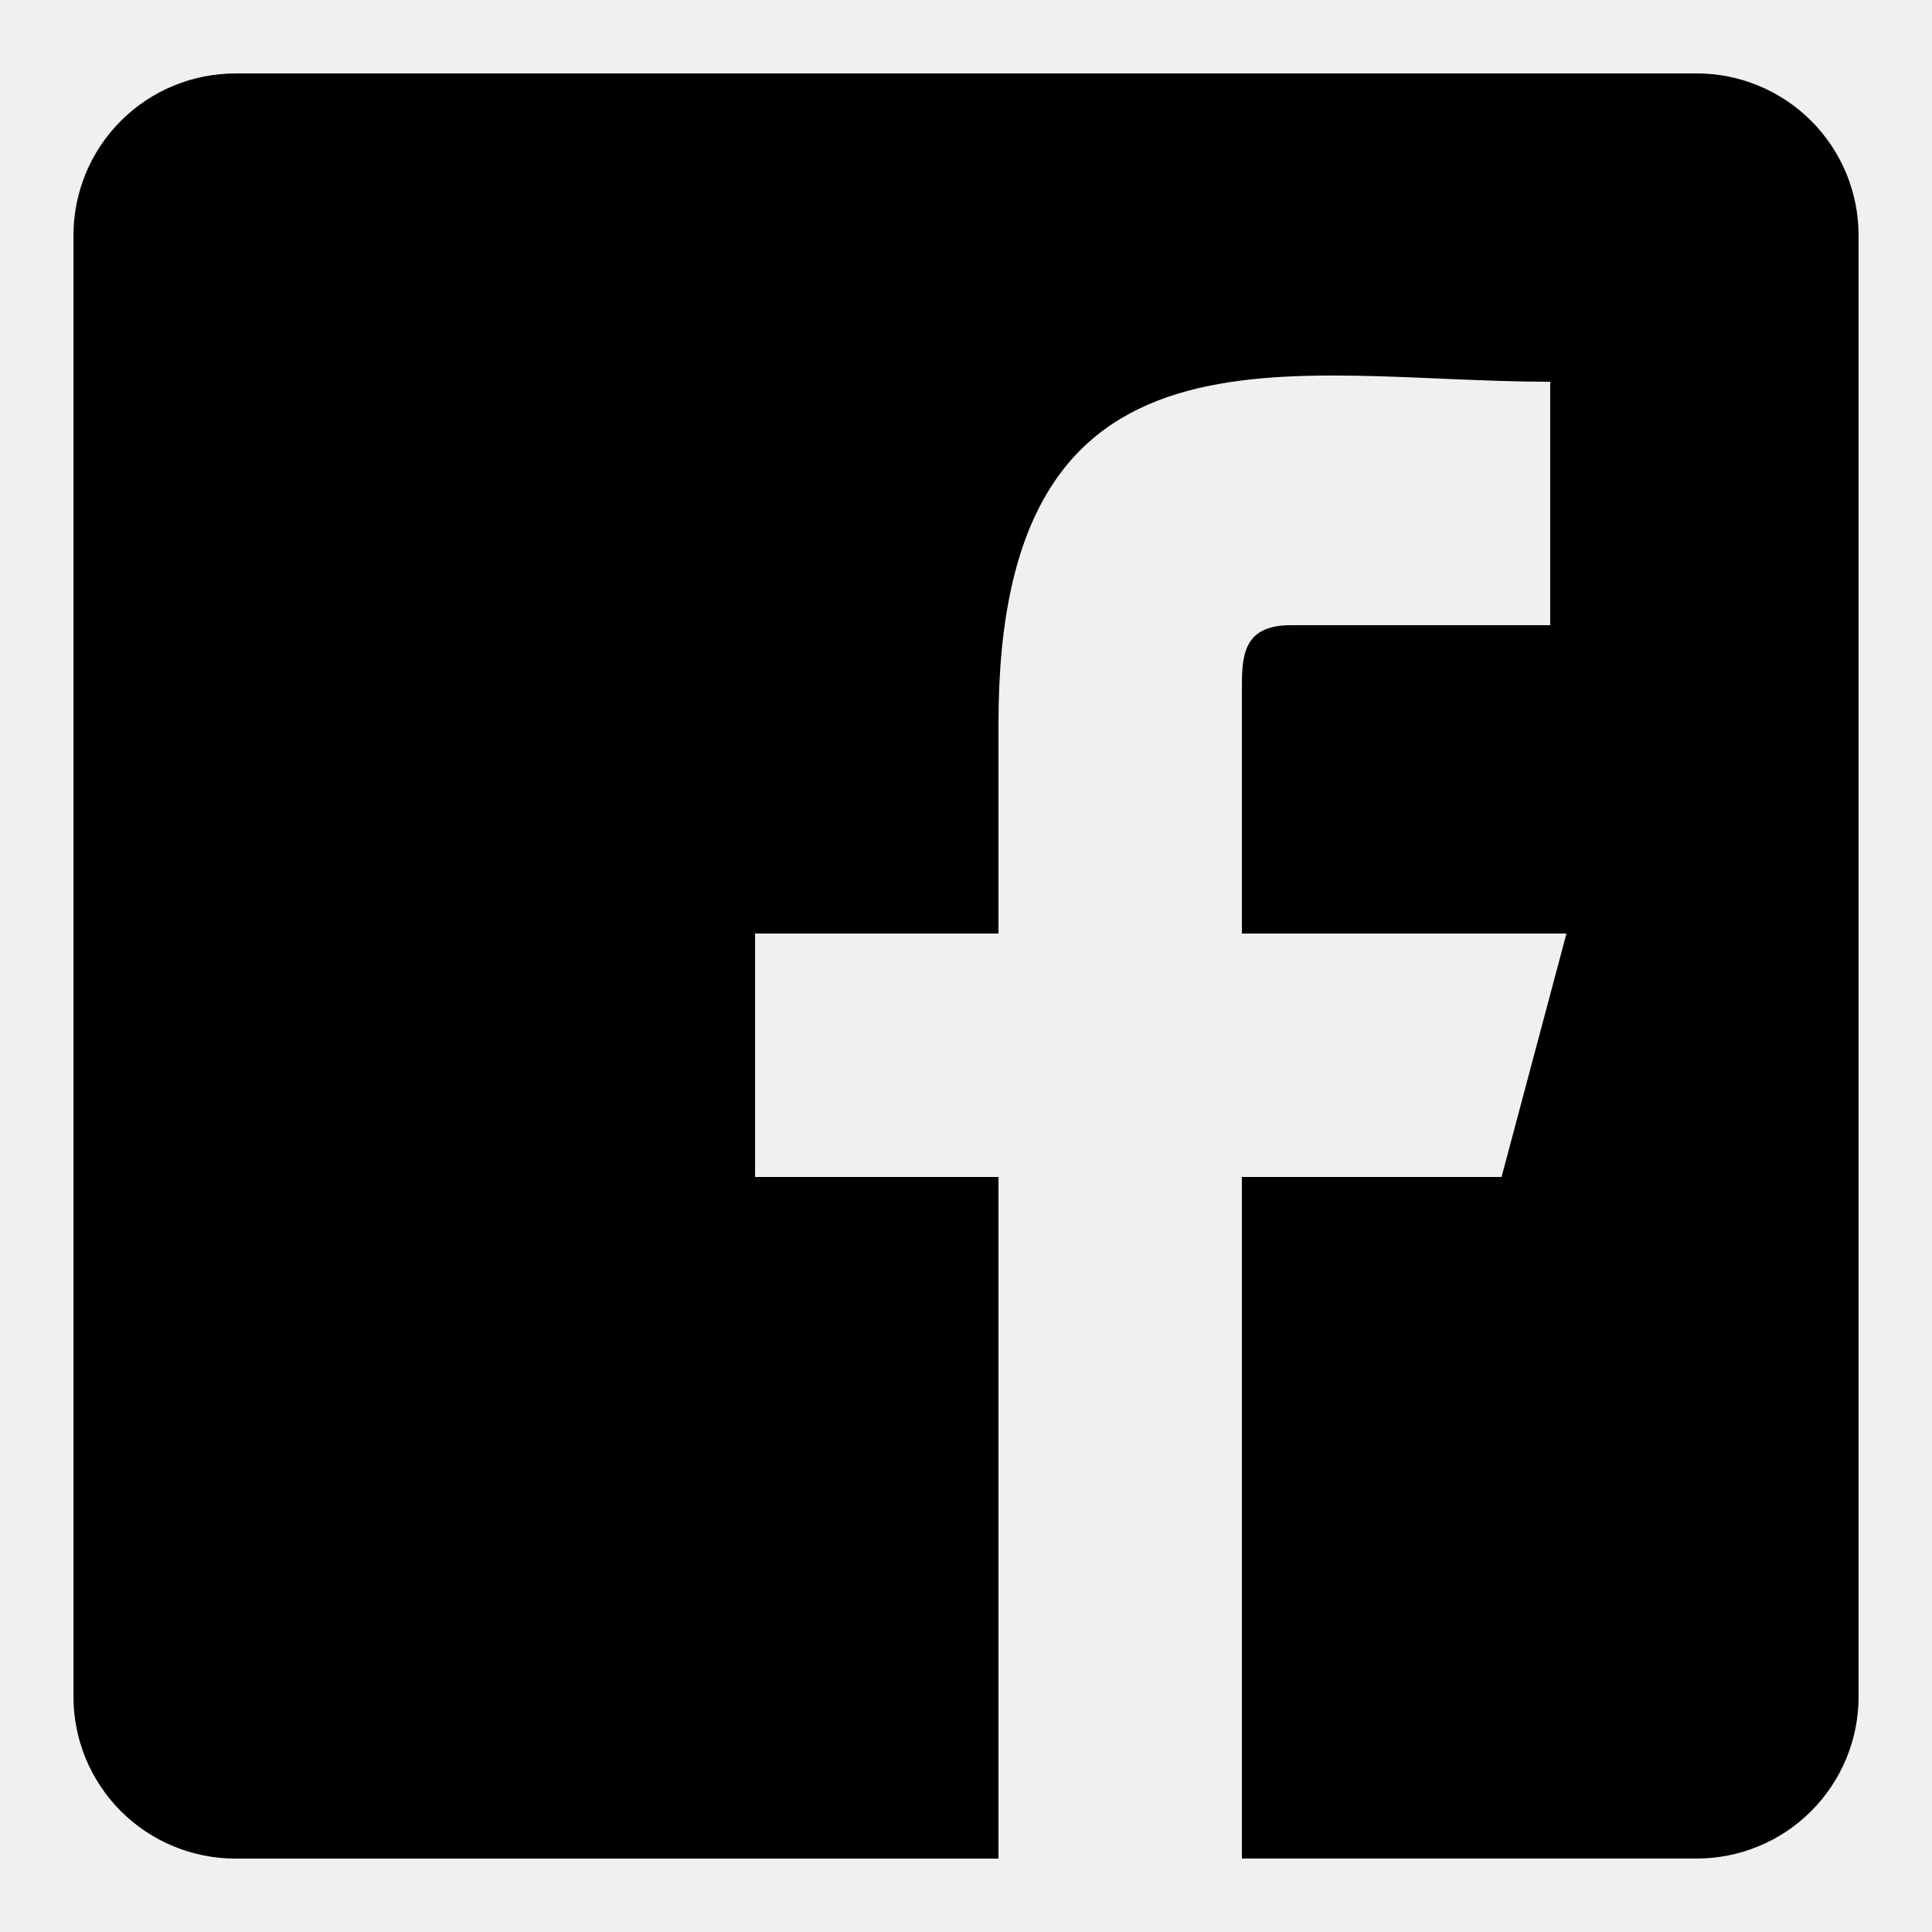
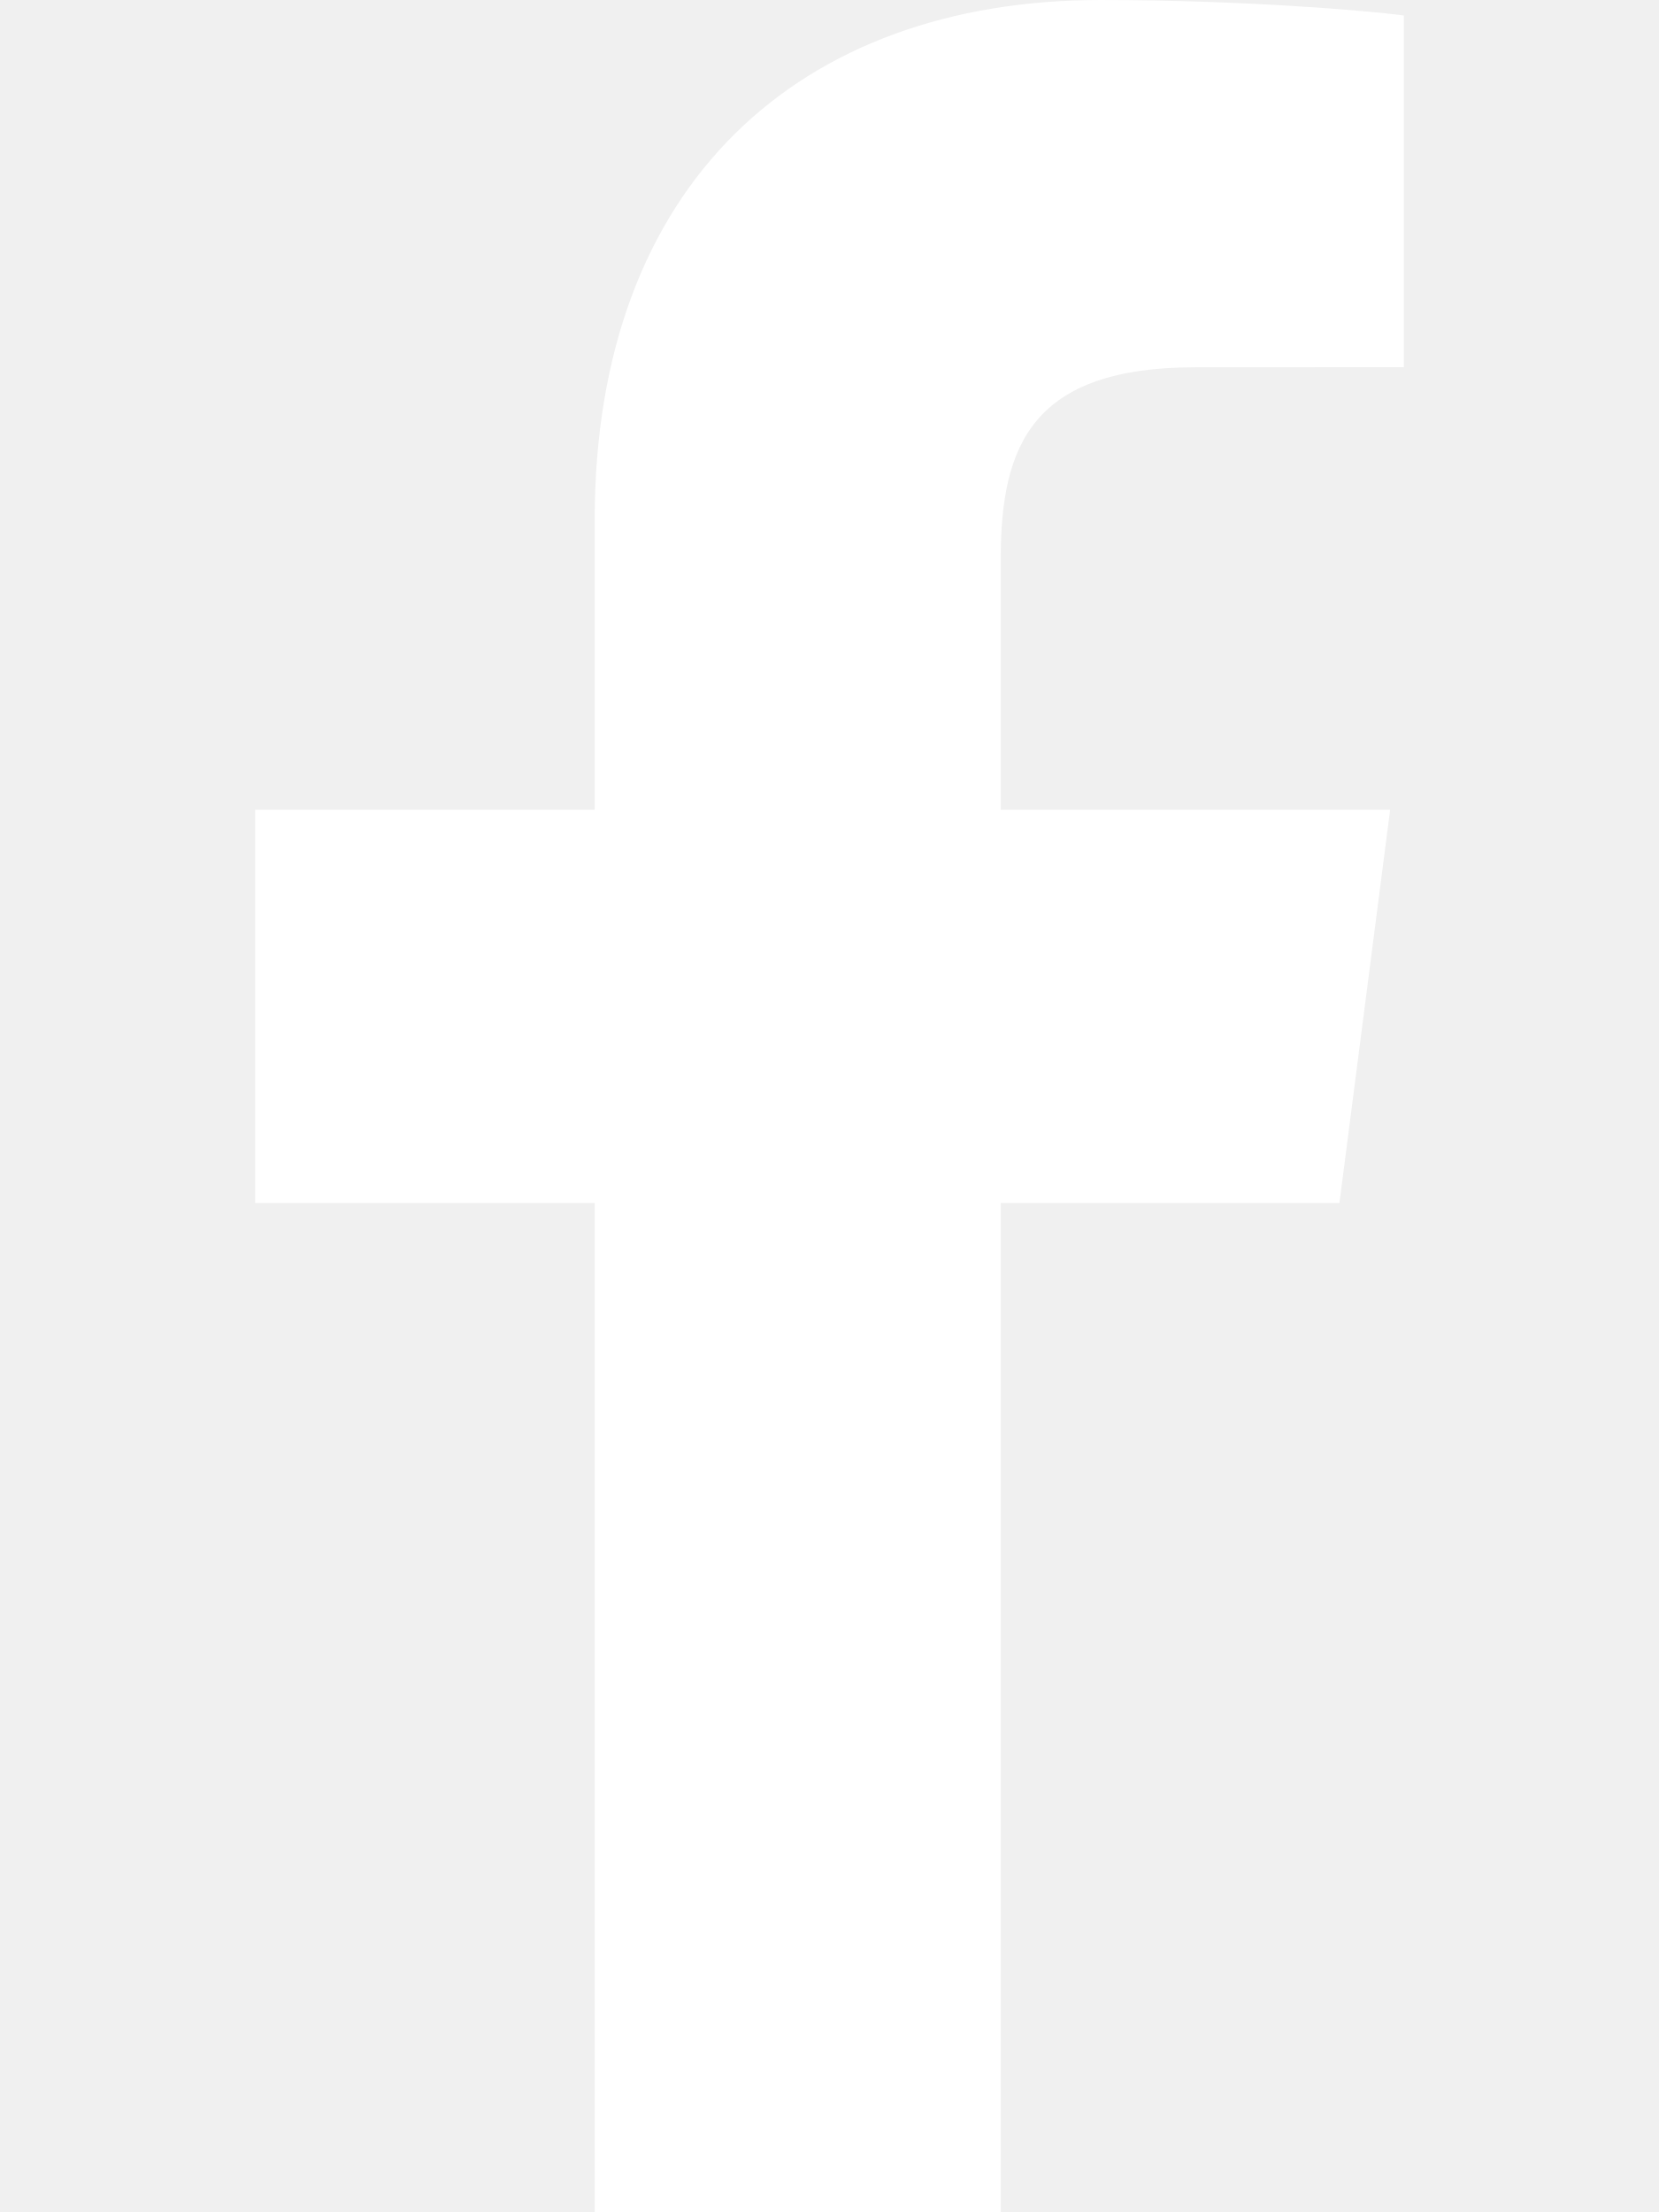
- <svg xmlns="http://www.w3.org/2000/svg" viewBox="0 0 50 50" height="50" width="50">
-   <path d="M6.101 1.901a4.19 4.19 0 0 0-4.2 4.2V43.9a4.19 4.19 0 0 0 4.2 4.2h19.74v-17.64h-6.3V24.16h6.3V18.7c0-10.919 7.558-8.82 14.278-8.82v6.3H33.4c-1.26 0-1.26.84-1.26 1.68v6.3h8.4l-1.68 6.3h-6.72v17.639H43.9a4.19 4.19 0 0 0 4.2-4.2V6.1a4.19 4.19 0 0 0-4.2-4.2H6.1z" />
+ <svg xmlns="http://www.w3.org/2000/svg" width="30" height="40" viewBox="88.428 12.828 107.543 207.085">
+   <path d="M158.232 219.912v-94.461h31.707l4.747-36.813h-36.454V65.134c0-10.658 2.96-17.922 18.245-17.922l19.494-.009V14.278c-3.373-.447-14.944-1.449-28.406-1.449-28.106 0-47.348 17.155-47.348 48.661v27.149H88.428v36.813h31.788v94.461l38.016-.001z" fill="#FFFFFF" />
</svg>
